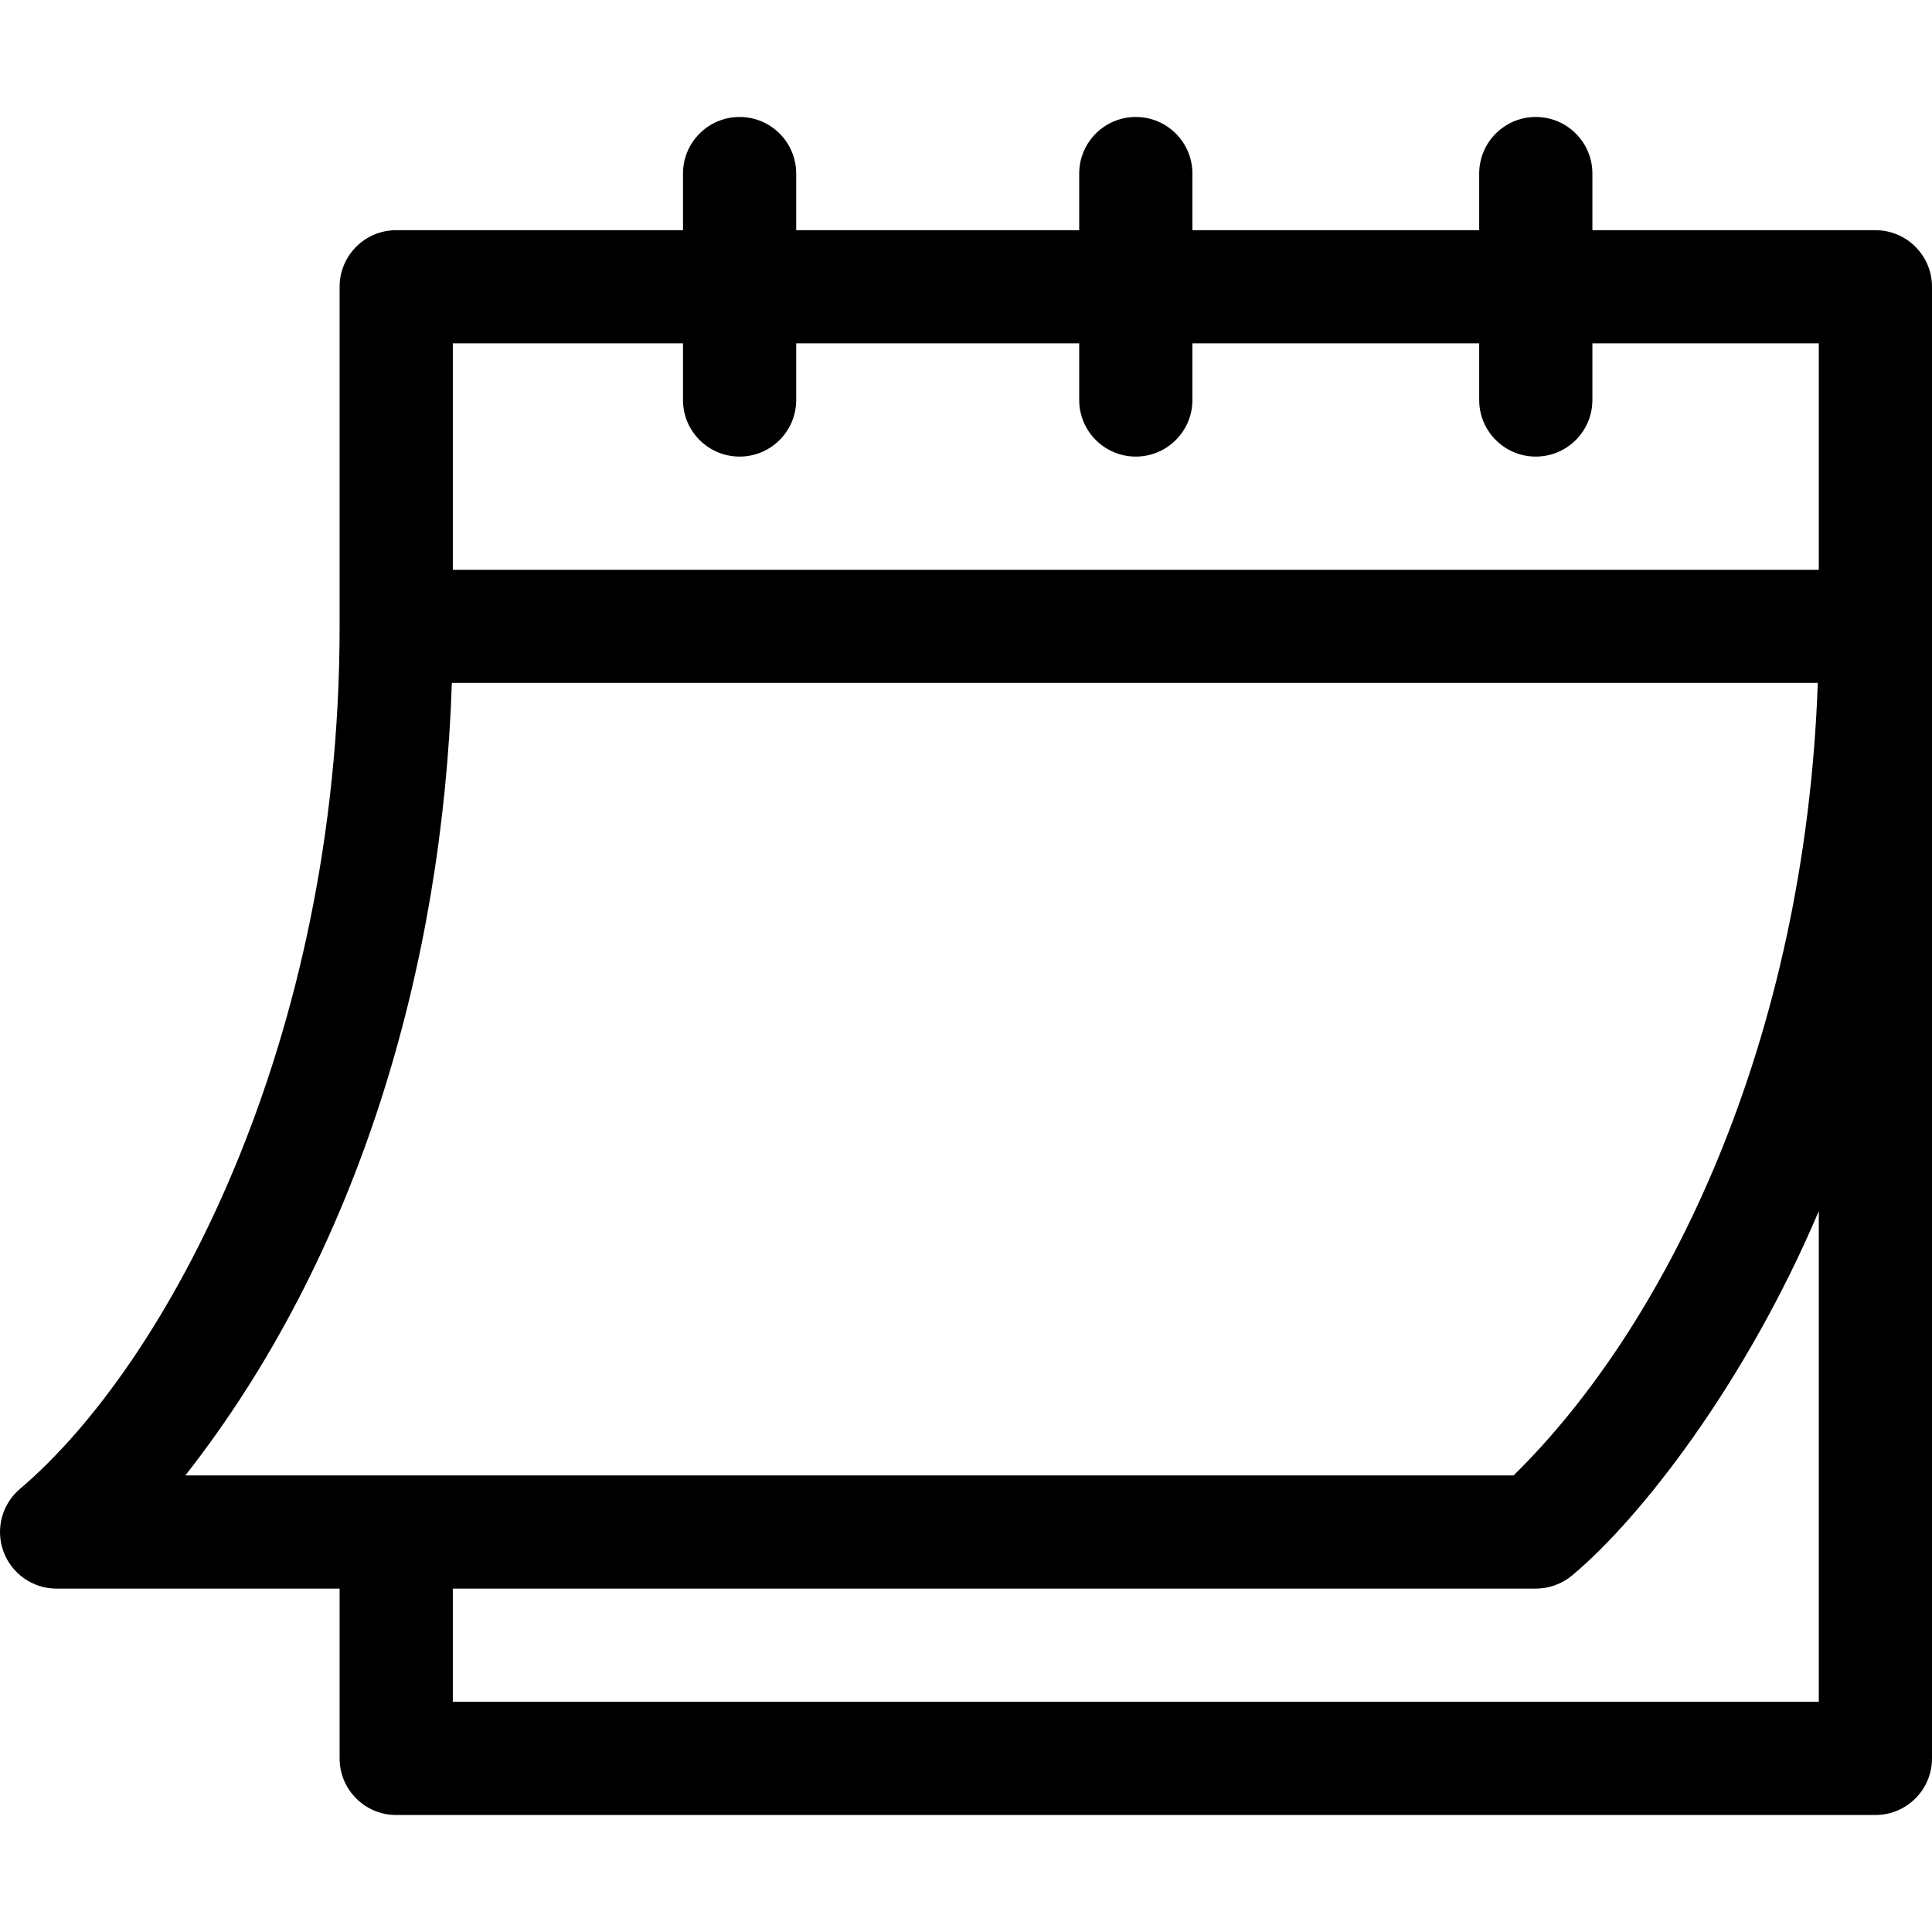
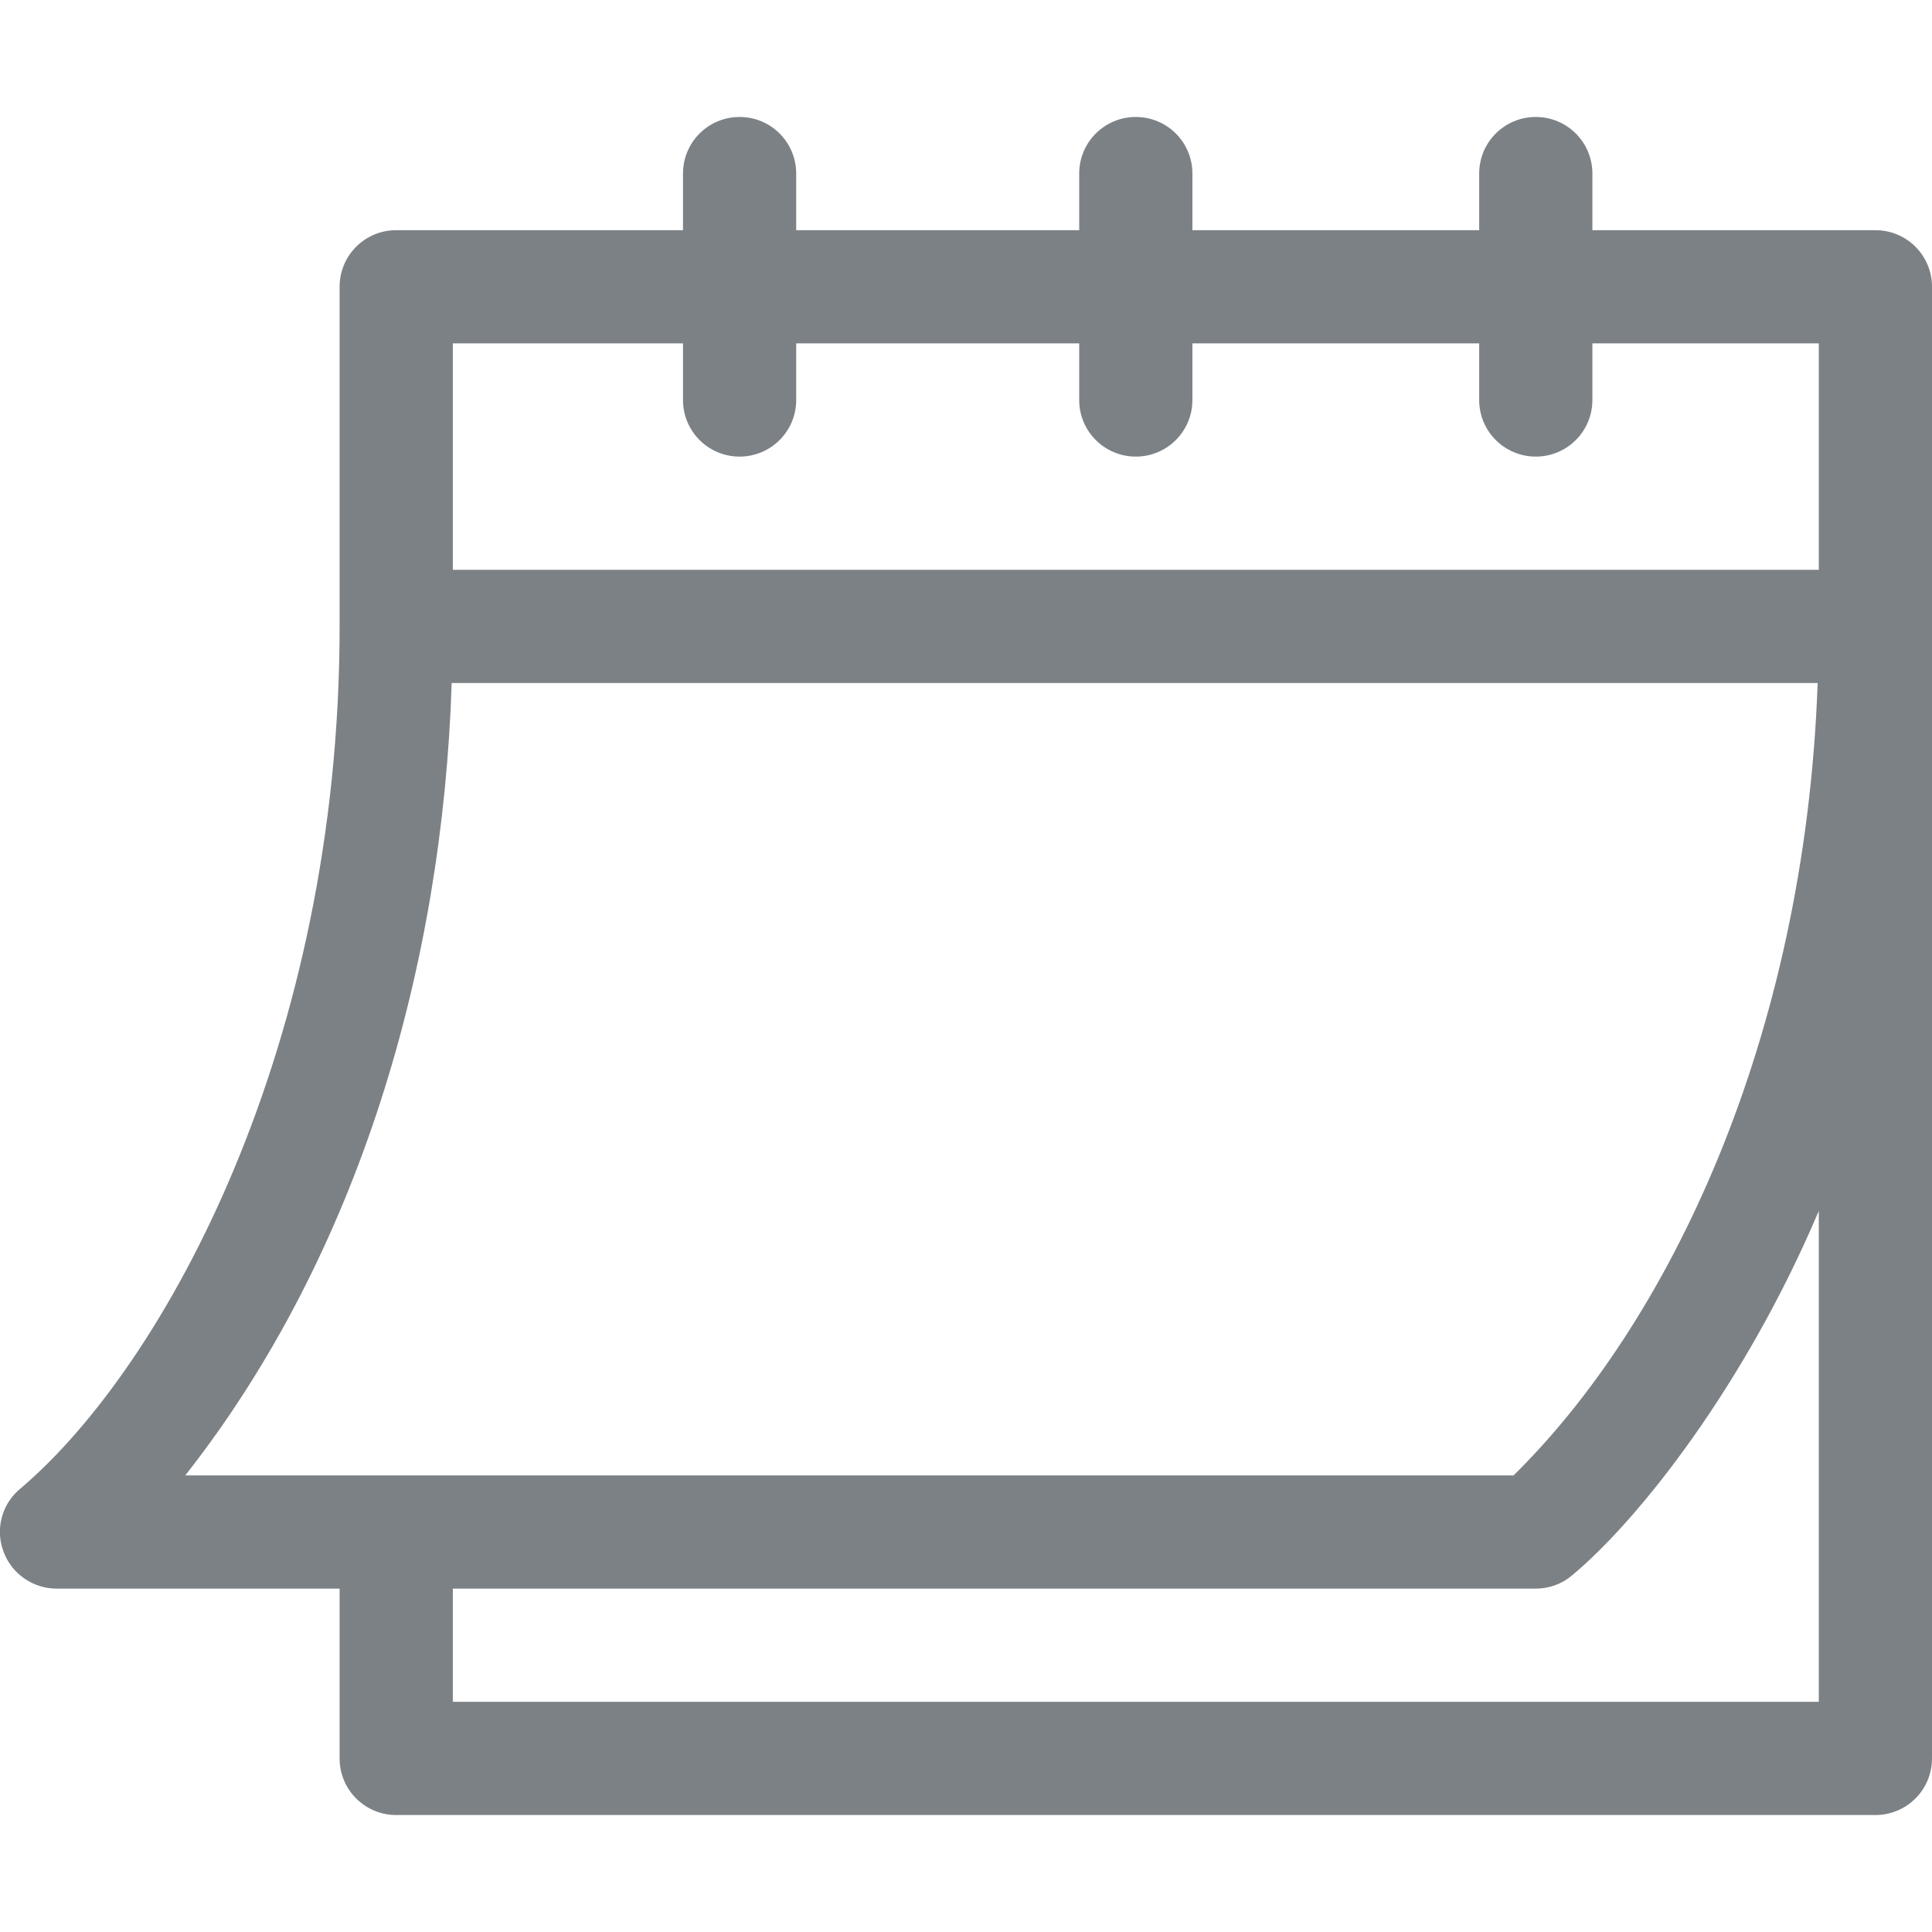
- <svg xmlns="http://www.w3.org/2000/svg" id="Capa_1" enable-background="new 0 0 512.001 512.001" height="512" viewBox="0 0 512.001 512.001" width="512">
+ <svg xmlns="http://www.w3.org/2000/svg" version="1.1" id="Capa_1" x="0px" y="0px" viewBox="0 0 512 512" style="enable-background:new 0 0 512 512;" xml:space="preserve">
+   <style type="text/css">
+ 	.st0{fill:#7C8186;}
+ </style>
  <g>
-     <path d="m15.001 421h75v45c0 8.284 6.716 15 15 15h392c8.284 0 15-6.716 15-15v-390c0-8.284-6.716-15-15-15h-75v-15c0-8.284-6.716-15-15-15s-15 6.716-15 15v15h-76v-15c0-8.284-6.716-15-15-15s-15 6.716-15 15v15h-75v-15c0-8.284-6.716-15-15-15s-15 6.716-15 15v15h-76c-8.284 0-15 6.716-15 15v90c0 110.55-45.945 195.596-84.603 228.477-4.852 4.043-6.651 10.691-4.502 16.63 2.151 5.938 7.789 9.893 14.105 9.893zm467 30h-362v-30h287c3.509 0 6.907-1.23 9.603-3.477 18.032-15.019 45.963-50.777 65.397-96.575zm-362-360h61v15c0 8.284 6.716 15 15 15s15-6.716 15-15v-15h75v15c0 8.284 6.716 15 15 15s15-6.716 15-15v-15h76v15c0 8.284 6.716 15 15 15s15-6.716 15-15v-15h60v60h-362zm-.257 89.99h361.991c-3.38 95.155-39.901 170.023-80.616 210.01h-351.999c46.133-58.781 68.149-135.318 70.624-210.01z" />
+     <path class="st0" d="M15,421h75v45c0,8.3,6.7,15,15,15h392c8.3,0,15-6.7,15-15V76c0-8.3-6.7-15-15-15h-75V46c0-8.3-6.7-15-15-15   s-15,6.7-15,15v15h-76V46c0-8.3-6.7-15-15-15s-15,6.7-15,15v15h-75V46c0-8.3-6.7-15-15-15s-15,6.7-15,15v15h-76   c-8.3,0-15,6.7-15,15v90c0,110.5-45.9,195.6-84.6,228.5c-4.9,4-6.7,10.7-4.5,16.6C3,417,8.7,421,15,421L15,421z M482,451H120v-30   h287c3.5,0,6.9-1.2,9.6-3.5c18-15,46-50.8,65.4-96.6V451z M120,91h61v15c0,8.3,6.7,15,15,15s15-6.7,15-15V91h75v15   c0,8.3,6.7,15,15,15s15-6.7,15-15V91h76v15c0,8.3,6.7,15,15,15s15-6.7,15-15V91h60v60H120V91z M119.7,181h362   c-3.4,95.2-39.9,170-80.6,210h-352C95.3,332.2,117.3,255.7,119.7,181L119.7,181z" />
  </g>
</svg>
